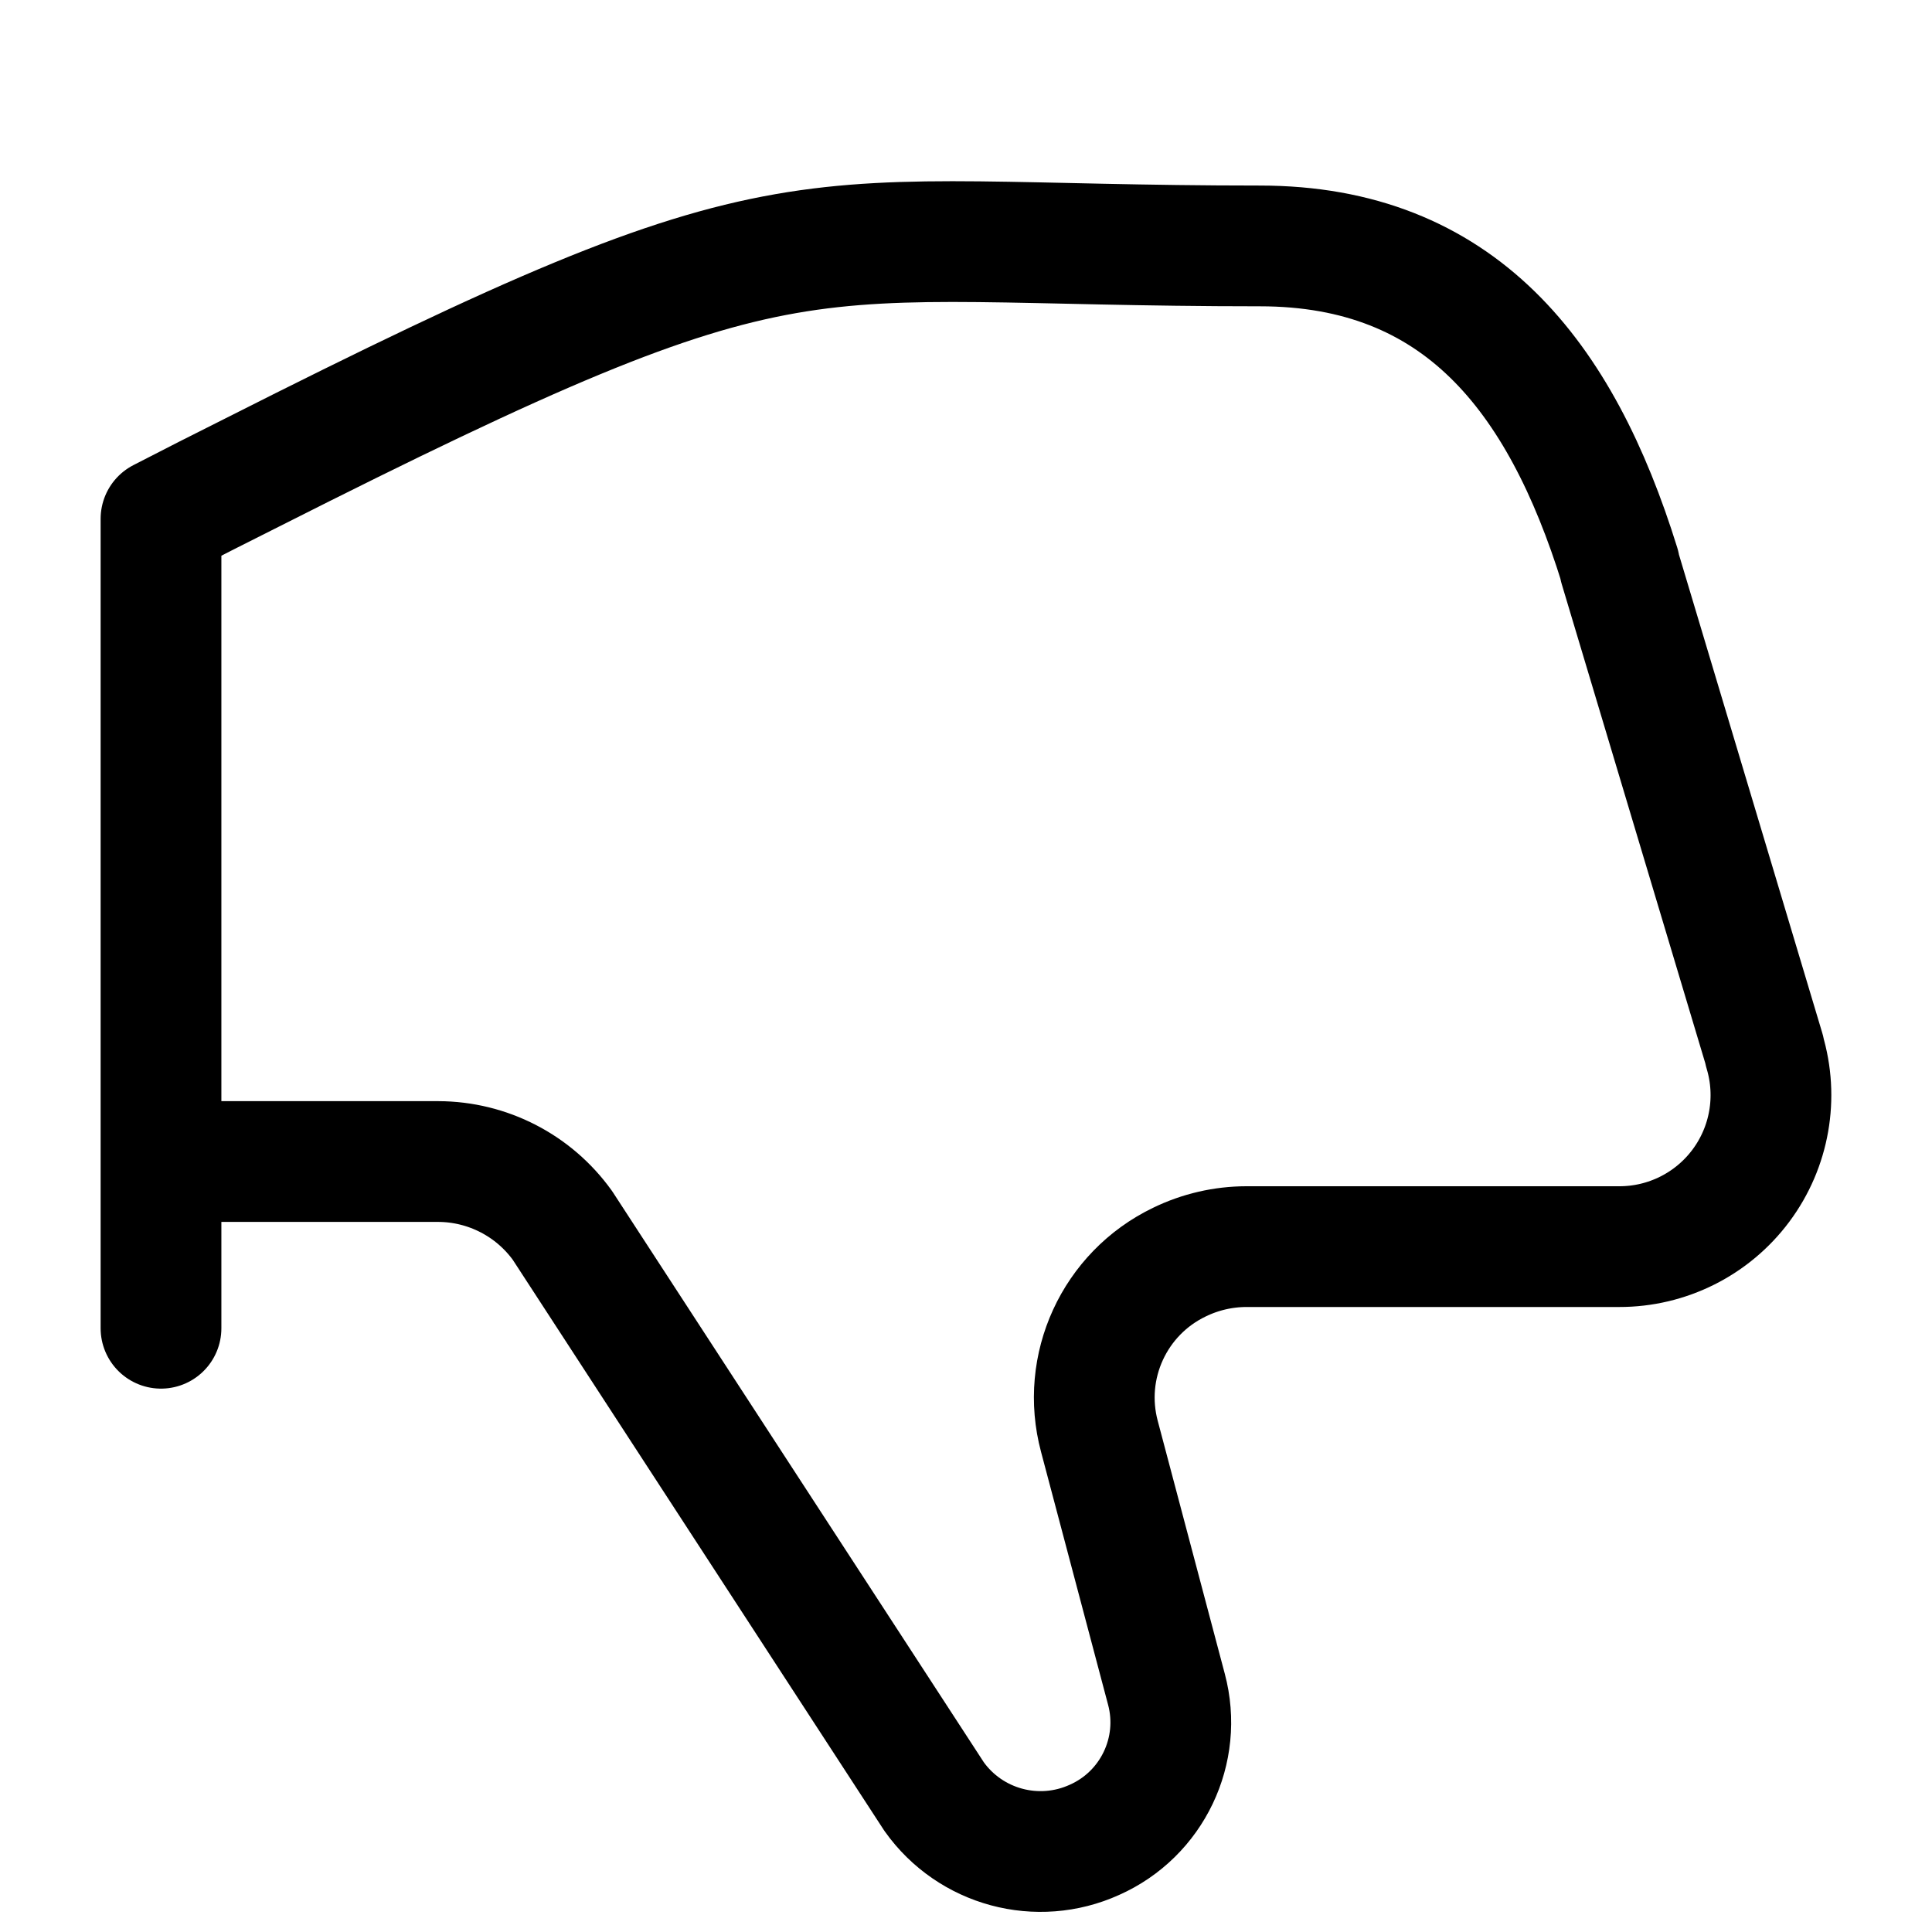
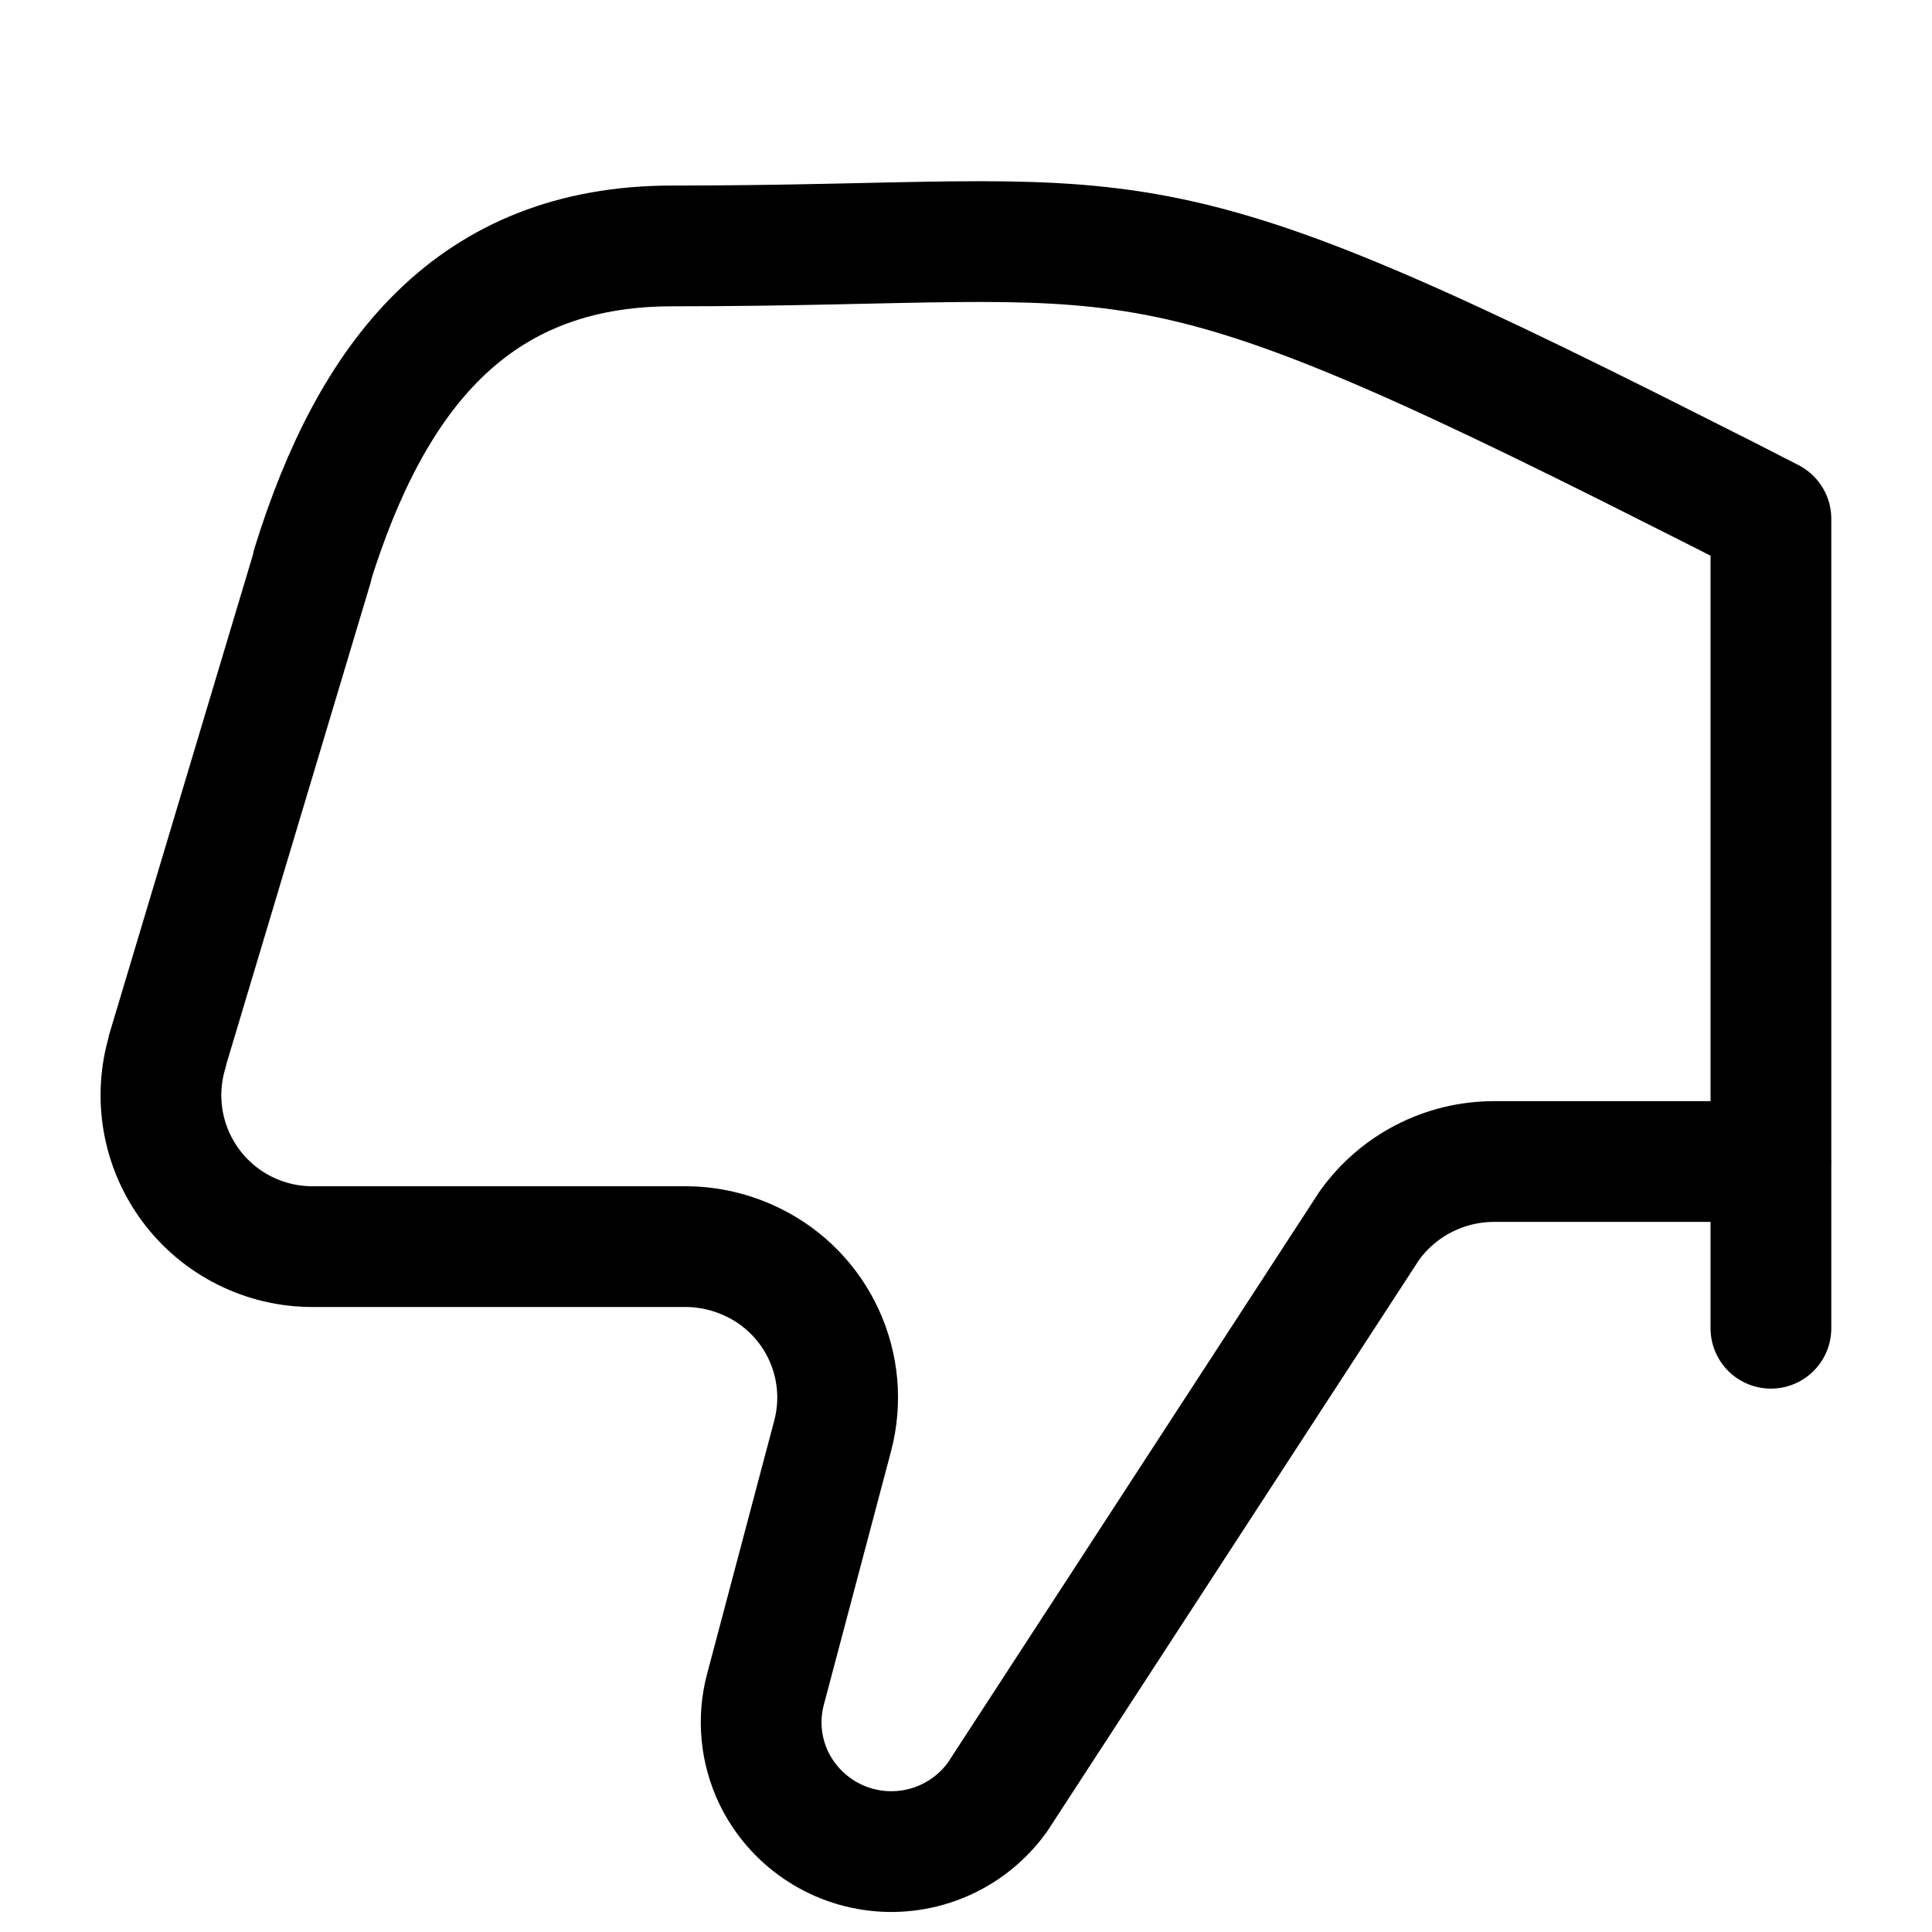
<svg xmlns="http://www.w3.org/2000/svg" fill="none" viewBox="0 0 24 24">
-   <path stroke="currentColor" stroke-linecap="round" stroke-linejoin="round" stroke-width="1.5" d="M2 14.429h3.444a1.906 1.906 0 0 1 1.543.794l4.617 7.095a1.622 1.622 0 0 0 1.992.537 1.597 1.597 0 0 0 .894-1.87l-.833-3.142a1.867 1.867 0 0 1 .993-2.164 1.91 1.91 0 0 1 .833-.193h4.63a1.882 1.882 0 0 0 1.806-2.426v-.011l-1.8-6.008v-.016c-.733-2.36-1.992-3.97-4.469-3.97-5.934 0-5.595-.684-12.524 2.818-.377.188-.752.379-1.126.572V16.5" />
+   <path stroke="currentColor" stroke-linecap="round" stroke-linejoin="round" stroke-width="1.5" d="M22 14.429h-3.445a1.905 1.905 0 0 0-1.543.794l-4.617 7.095a1.622 1.622 0 0 1-2.783-.233 1.597 1.597 0 0 1-.103-1.1l.833-3.142a1.867 1.867 0 0 0-.993-2.164 1.911 1.911 0 0 0-.833-.193h-4.63A1.881 1.881 0 0 1 2.08 13.06v-.011l1.8-6.008v-.016c.733-2.36 1.992-3.97 4.47-3.97 5.933 0 5.594-.684 12.523 2.818.377.188.752.379 1.126.572V16.5" />
</svg>
